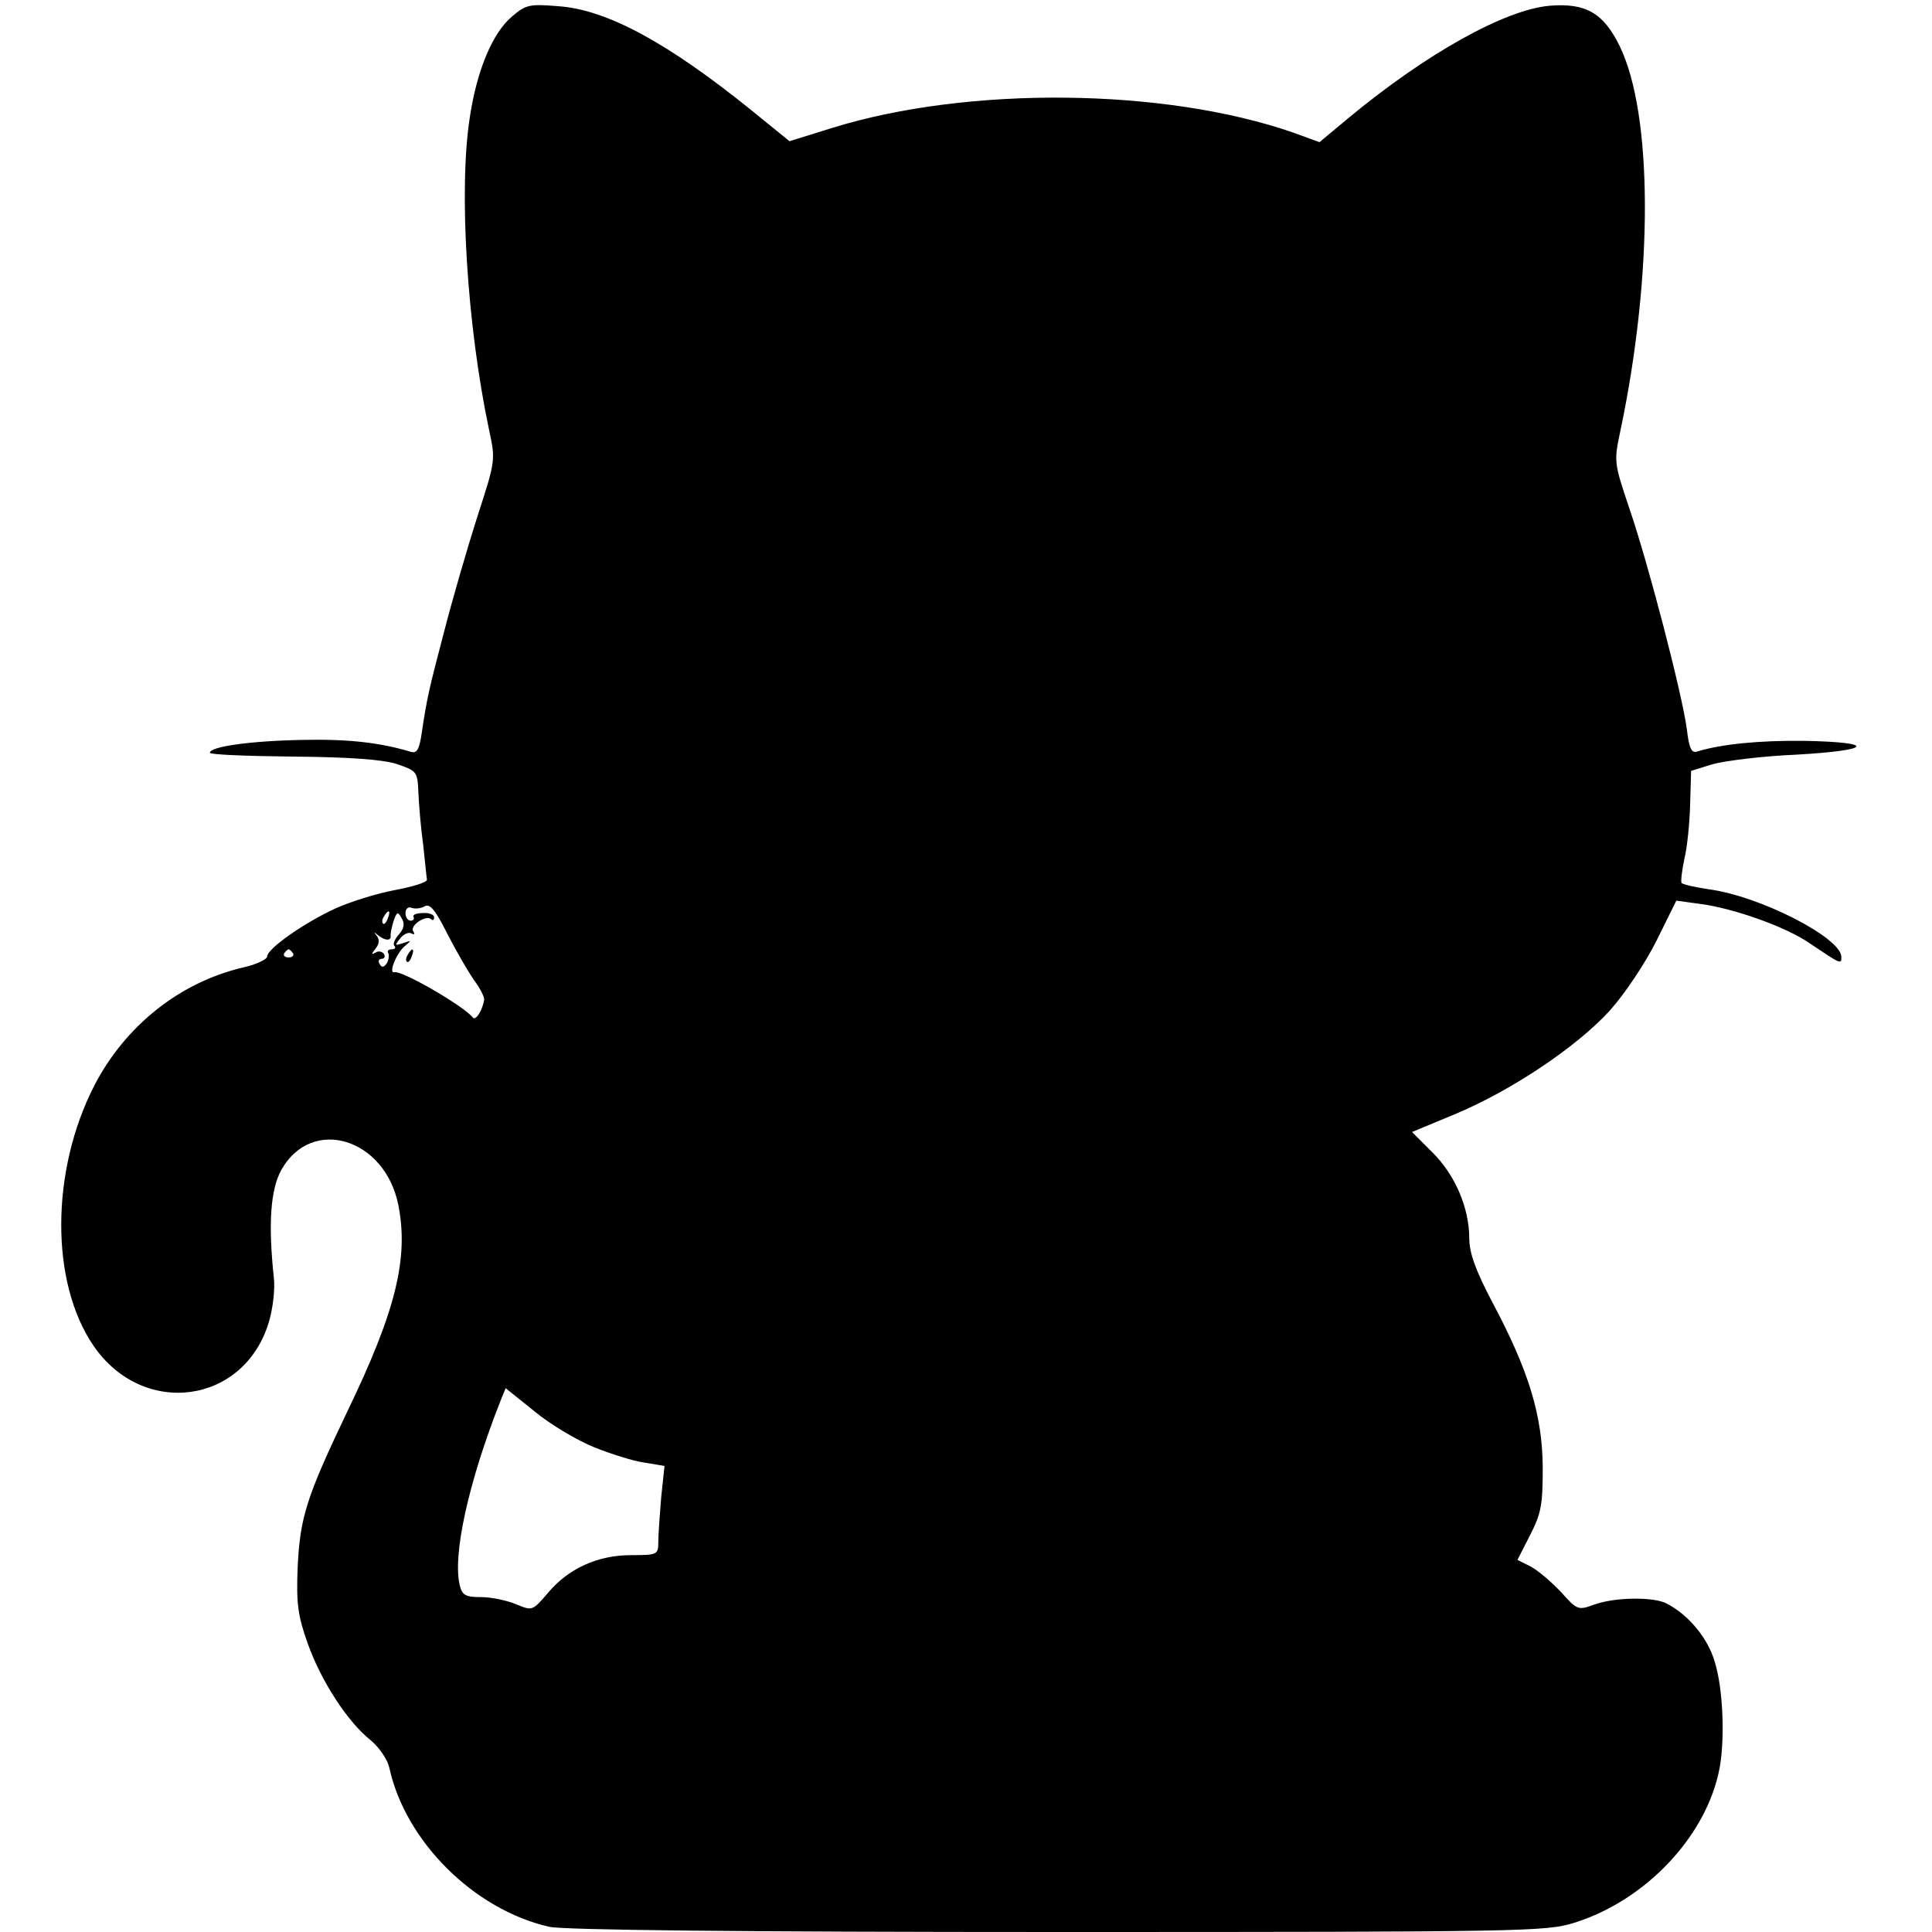
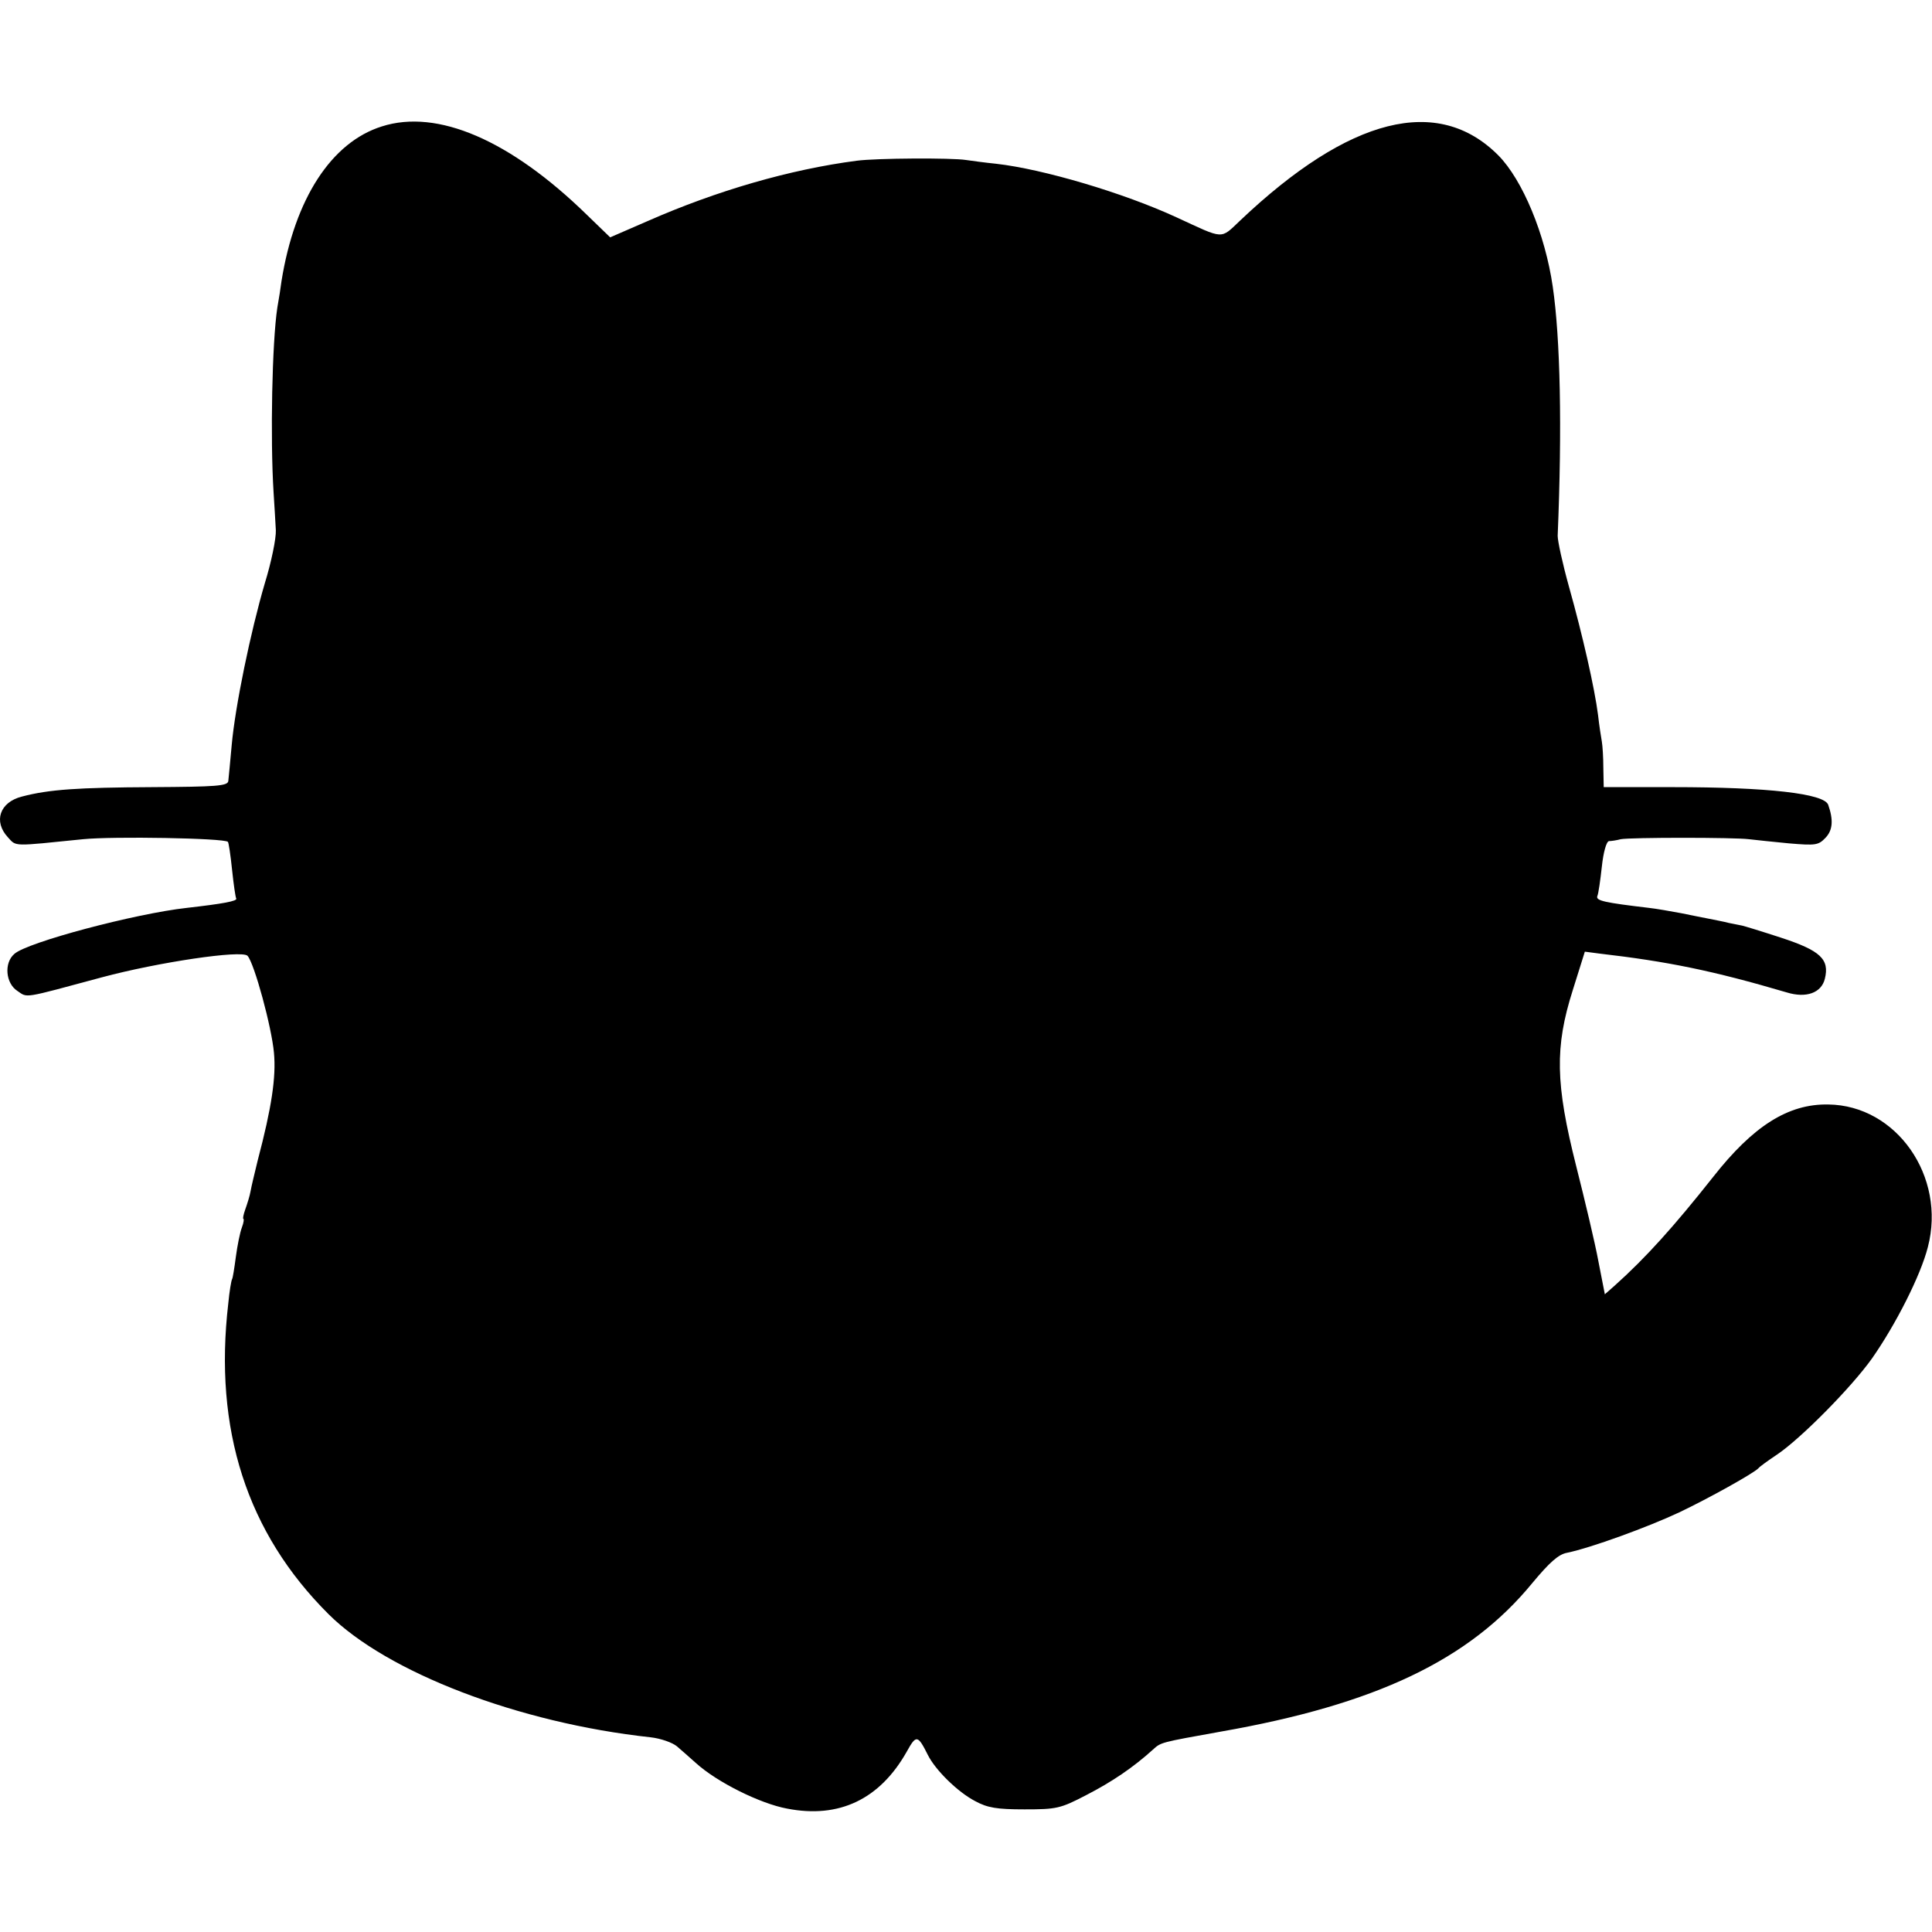
- <svg xmlns="http://www.w3.org/2000/svg" version="1.0" width="405pt" height="405pt" viewBox="0 0 405 405" preserveAspectRatio="xMidYMid meet">
-   <g transform="translate(0,405) scale(0.1,-0.1)" fill="#000000" stroke="none">
-     <path d="M1074 4016 c-41 -34 -74 -112 -89 -211 -24 -152 -6 -437 40 -655 14 -65 14 -65 -25 -185 -21 -66 -52 -173 -69 -239 -32 -122 -36 -139 -47 -213 -5 -34 -10 -43 -23 -39 -63 19 -129 27 -225 25 -111 -2 -196 -14 -196 -27 0 -4 78 -7 173 -8 119 -1 186 -6 217 -15 44 -15 45 -16 47 -59 1 -25 5 -74 10 -110 4 -36 7 -69 8 -74 0 -6 -31 -15 -68 -22 -37 -7 -92 -24 -123 -38 -66 -30 -144 -85 -144 -101 0 -6 -23 -17 -50 -23 -133 -31 -247 -122 -312 -247 -92 -179 -93 -413 -2 -546 104 -152 317 -123 368 51 8 27 13 69 10 92 -12 113 -7 185 16 226 64 113 217 66 245 -74 22 -111 -5 -222 -107 -433 -86 -180 -99 -222 -104 -326 -3 -76 0 -101 21 -160 28 -79 84 -165 132 -203 18 -15 35 -40 39 -57 33 -154 177 -298 335 -334 28 -7 414 -11 1066 -11 975 0 1024 1 1082 19 152 47 280 184 306 326 11 62 7 164 -10 220 -14 50 -55 100 -102 124 -28 14 -109 13 -152 -3 -33 -12 -35 -11 -69 27 -20 21 -48 45 -63 53 l-28 14 27 53 c23 45 26 63 26 142 -1 108 -29 201 -105 344 -36 68 -49 105 -49 135 0 64 -30 134 -78 181 l-42 42 89 37 c118 49 256 141 326 218 32 36 74 99 98 147 l41 83 51 -7 c69 -9 179 -48 228 -82 67 -45 67 -45 67 -29 0 40 -171 128 -279 142 -28 4 -53 10 -56 13 -2 4 1 27 6 51 6 24 11 76 12 114 l2 70 45 14 c25 7 104 17 175 20 160 9 171 26 17 29 -96 1 -173 -7 -223 -22 -13 -5 -18 5 -23 47 -10 74 -80 344 -120 461 -33 98 -33 99 -19 165 69 328 68 663 -2 806 -34 69 -71 90 -146 84 -94 -8 -259 -100 -423 -236 l-60 -50 -55 20 c-270 94 -682 98 -966 10 l-90 -28 -80 65 c-176 142 -303 211 -405 218 -60 5 -68 3 -96 -21z m-80 -2021 c12 -16 21 -34 21 -40 -3 -22 -18 -46 -24 -38 -17 23 -148 99 -164 95 -14 -4 5 42 22 55 14 12 14 12 -4 6 -18 -6 -18 -5 -6 10 7 9 18 14 24 10 6 -3 7 -1 3 5 -7 12 27 35 38 25 3 -3 6 -2 6 4 0 6 -11 10 -24 9 -13 0 -22 -4 -19 -8 2 -5 -1 -8 -6 -8 -6 0 -11 7 -11 16 0 9 6 14 13 11 8 -3 20 -1 27 3 11 7 23 -8 48 -58 19 -37 44 -80 56 -97z m-181 130 c-3 -9 -8 -14 -10 -11 -3 3 -2 9 2 15 9 16 15 13 8 -4z m23 -34 c-9 -10 -13 -21 -9 -24 3 -4 1 -7 -6 -7 -7 0 -10 -4 -7 -8 2 -4 1 -14 -3 -21 -6 -9 -11 -10 -15 -2 -4 6 -2 11 4 11 6 0 8 5 5 10 -4 6 -12 7 -18 3 -9 -5 -9 -3 0 8 8 10 9 19 3 27 -7 9 -7 9 2 2 14 -12 28 -13 27 -2 -1 4 2 18 6 31 7 20 9 21 17 6 7 -11 5 -22 -6 -34z m-222 -39 c3 -5 -1 -9 -9 -9 -8 0 -12 4 -9 9 3 4 7 8 9 8 2 0 6 -4 9 -8z m632 -1036 c35 -14 82 -29 105 -32 l42 -7 -7 -66 c-3 -36 -6 -78 -6 -93 0 -27 -2 -28 -57 -28 -70 0 -132 -28 -175 -80 -32 -37 -32 -37 -66 -23 -19 8 -52 15 -73 15 -33 0 -40 4 -45 24 -16 63 18 217 85 387 l11 27 61 -49 c34 -28 90 -61 125 -75z" />
-     <path d="M855 2049 c-4 -6 -5 -12 -2 -15 2 -3 7 2 10 11 7 17 1 20 -8 4z" />
+ <svg xmlns="http://www.w3.org/2000/svg" version="1.0" width="512pt" height="512pt" viewBox="0 0 512 512" preserveAspectRatio="xMidYMid meet">
+   <g transform="translate(0,512) scale(0.1,-0.1)" fill="#000000" stroke="none">
+     <path d="M1012 4785 c-134 -42 -231 -192 -266 -410 -2 -16 -7 -48 -11 -70 -14 -92 -19 -346 -10 -490 2 -33 5 -78 6 -100 1 -22 -12 -85 -29 -140 -38 -129 -79 -328 -88 -430 -4 -44 -8 -87 -9 -95 -2 -13 -32 -15 -201 -16 -197 -1 -274 -6 -346 -25 -59 -15 -76 -66 -37 -108 23 -25 11 -24 199 -5 79 8 374 3 384 -7 2 -2 7 -35 11 -74 4 -38 9 -73 11 -76 4 -7 -35 -14 -131 -25 -136 -15 -423 -91 -457 -122 -28 -24 -23 -78 8 -98 28 -19 12 -21 224 36 149 40 371 73 386 57 18 -20 64 -189 70 -257 6 -64 -6 -145 -43 -285 -8 -33 -17 -70 -19 -82 -2 -12 -9 -34 -14 -48 -5 -14 -7 -25 -5 -25 2 0 1 -10 -4 -23 -5 -13 -12 -48 -16 -78 -4 -30 -8 -56 -10 -59 -2 -3 -7 -32 -10 -64 -39 -334 49 -608 266 -824 155 -154 503 -288 853 -326 27 -3 58 -14 70 -24 12 -10 34 -30 50 -44 56 -51 171 -108 242 -121 138 -27 246 25 317 151 25 45 29 45 56 -9 20 -40 79 -98 125 -122 33 -18 58 -22 131 -22 85 0 95 2 164 38 68 35 124 73 176 120 22 20 19 19 180 48 411 72 659 190 826 394 45 54 69 76 92 80 63 13 214 68 297 107 78 37 198 104 210 117 3 4 25 20 49 36 64 43 198 179 252 255 63 90 129 220 148 295 49 187 -83 376 -264 378 -106 2 -199 -57 -305 -192 -103 -130 -177 -213 -262 -289 l-25 -22 -17 87 c-9 49 -36 162 -59 253 -55 218 -57 315 -9 466 l32 102 38 -5 c181 -21 300 -45 497 -103 52 -16 92 -1 101 36 13 52 -12 75 -116 109 -52 17 -98 31 -103 32 -4 1 -20 4 -35 7 -15 4 -38 8 -52 11 -14 3 -47 9 -75 15 -27 5 -66 12 -85 14 -118 14 -141 19 -137 31 3 6 8 42 12 78 4 38 12 67 19 68 6 0 20 2 31 5 26 5 301 5 340 0 17 -2 64 -7 106 -11 71 -6 78 -5 97 15 19 20 21 47 7 87 -10 30 -160 47 -412 47 l-183 0 -1 51 c0 27 -2 59 -4 70 -2 11 -7 43 -10 70 -9 71 -41 212 -77 340 -17 61 -30 121 -30 135 12 287 7 523 -13 660 -20 139 -80 283 -144 348 -160 161 -395 102 -684 -172 -54 -51 -41 -51 -169 8 -141 65 -354 128 -478 142 -30 3 -66 8 -80 10 -37 6 -238 5 -290 -2 -176 -23 -370 -79 -554 -160 l-99 -43 -62 60 c-203 198 -396 281 -543 234z" />
  </g>
</svg>
